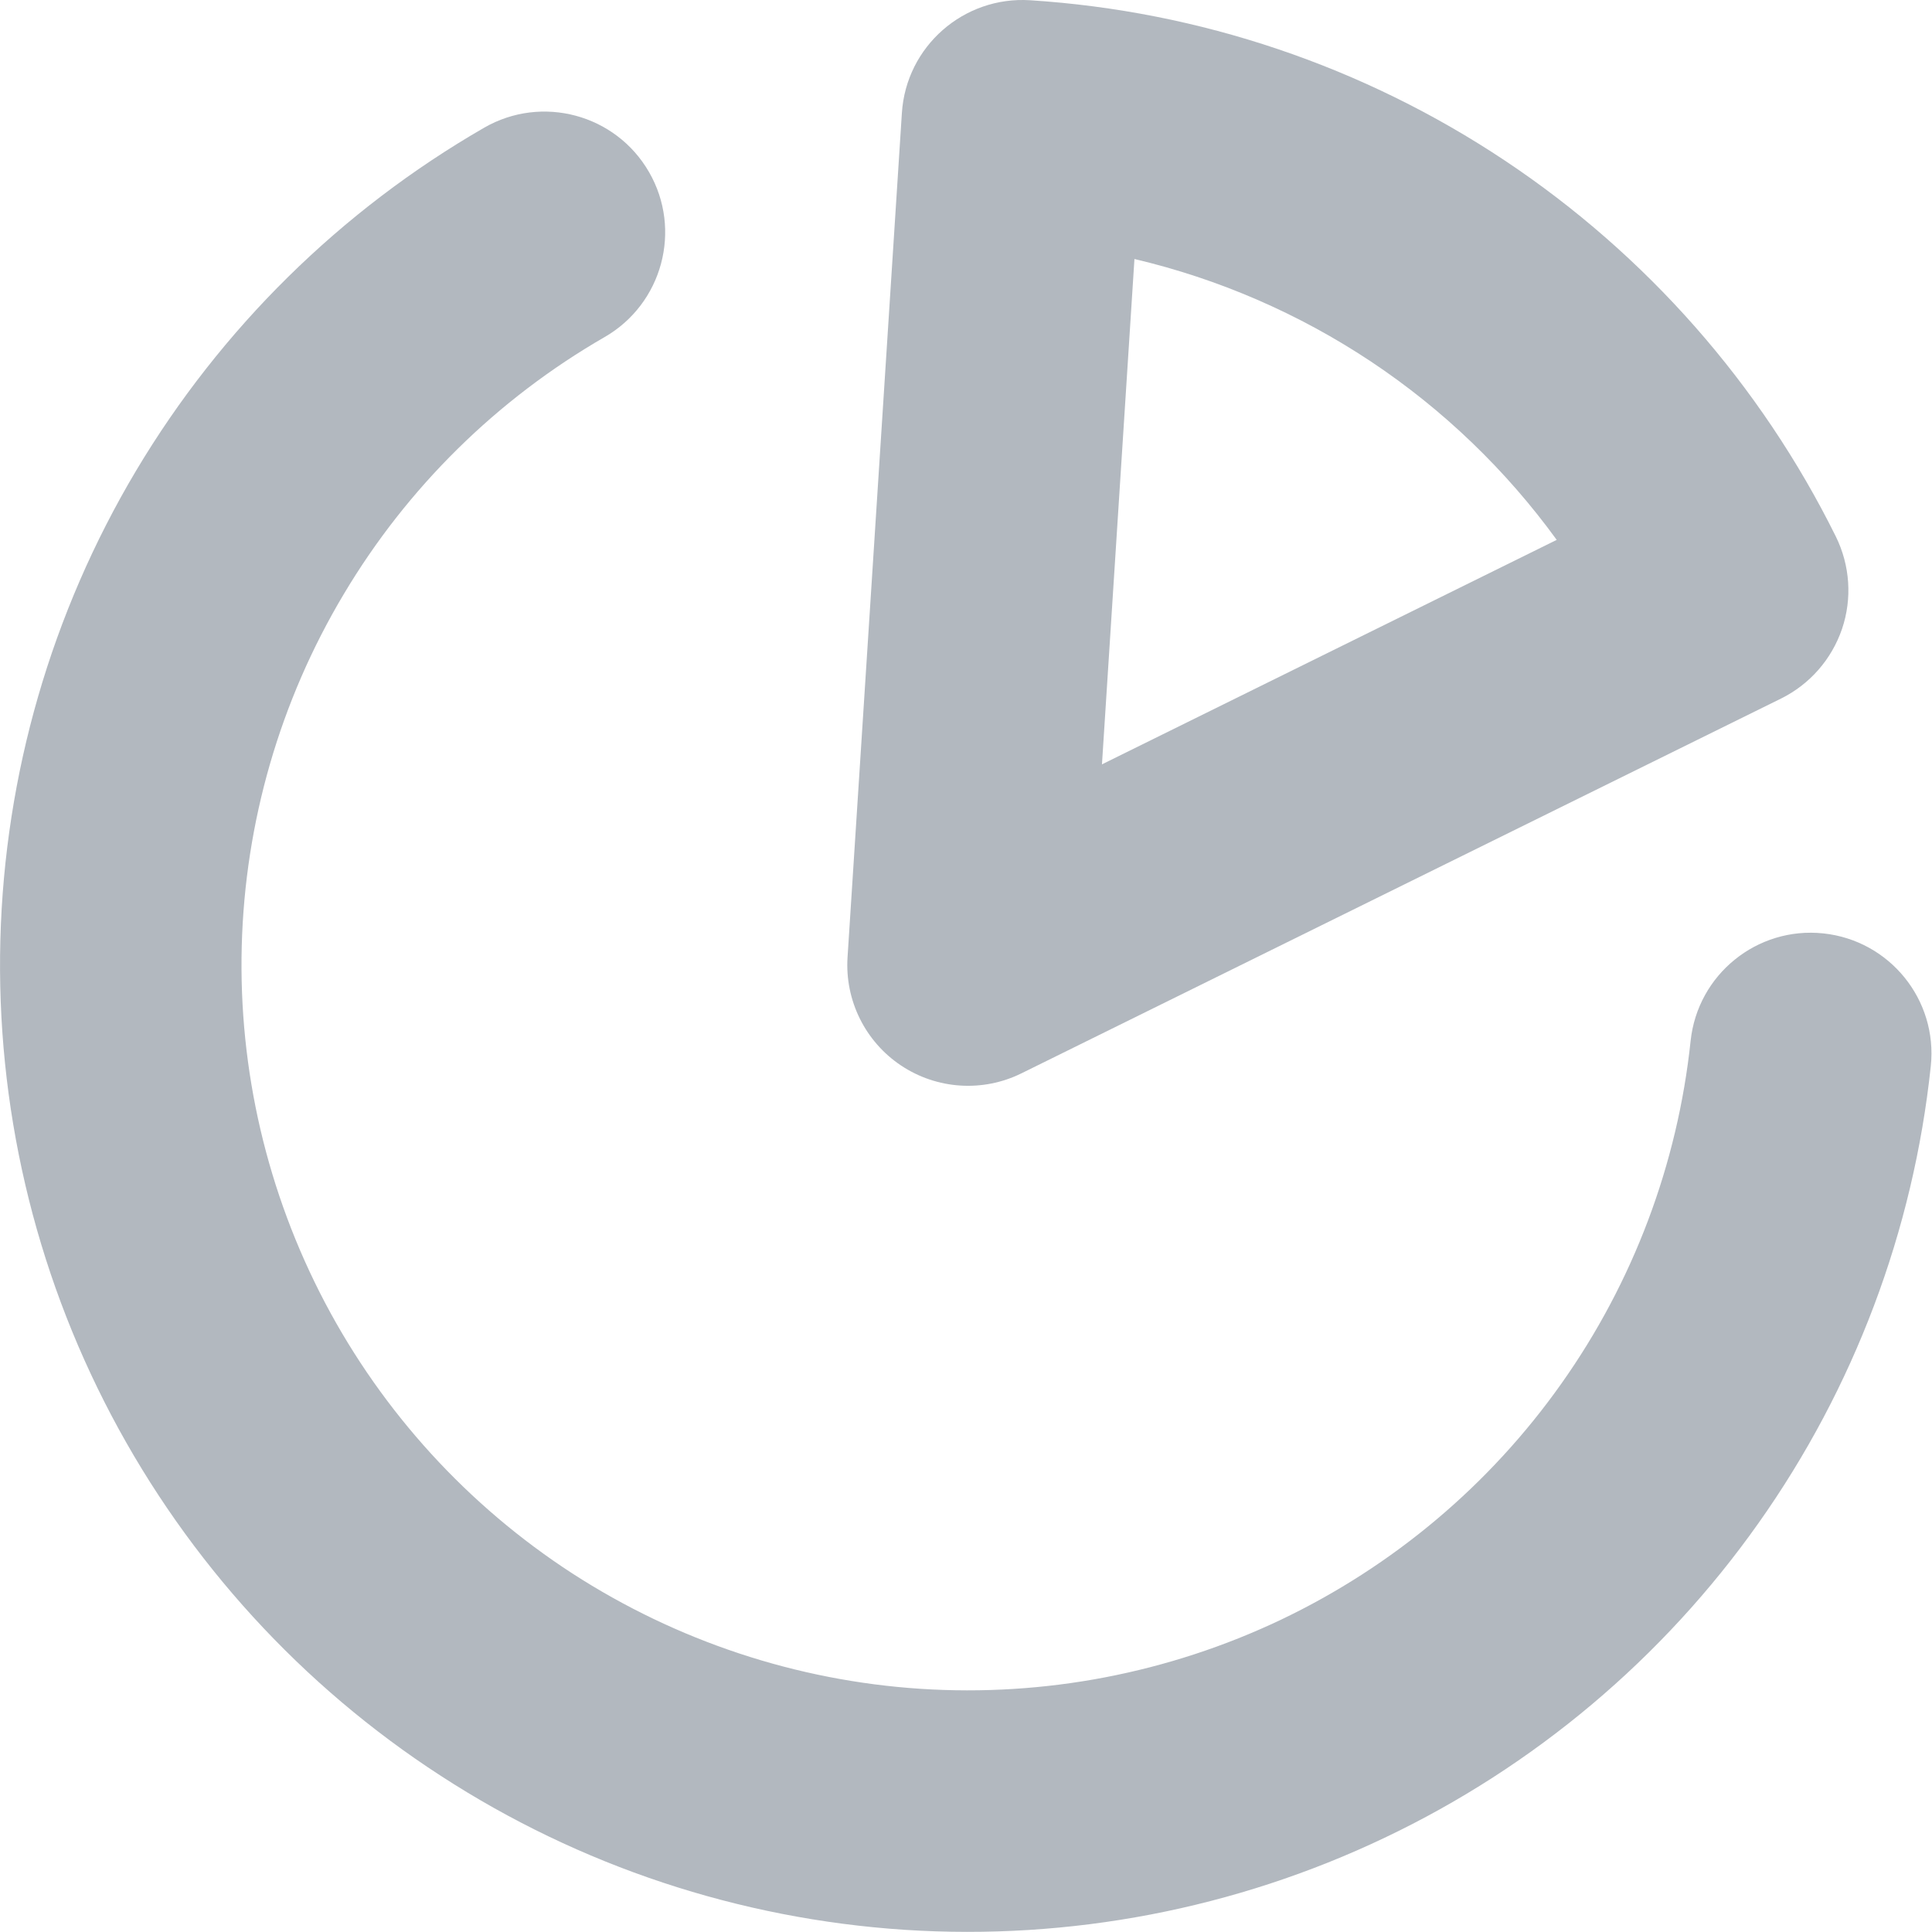
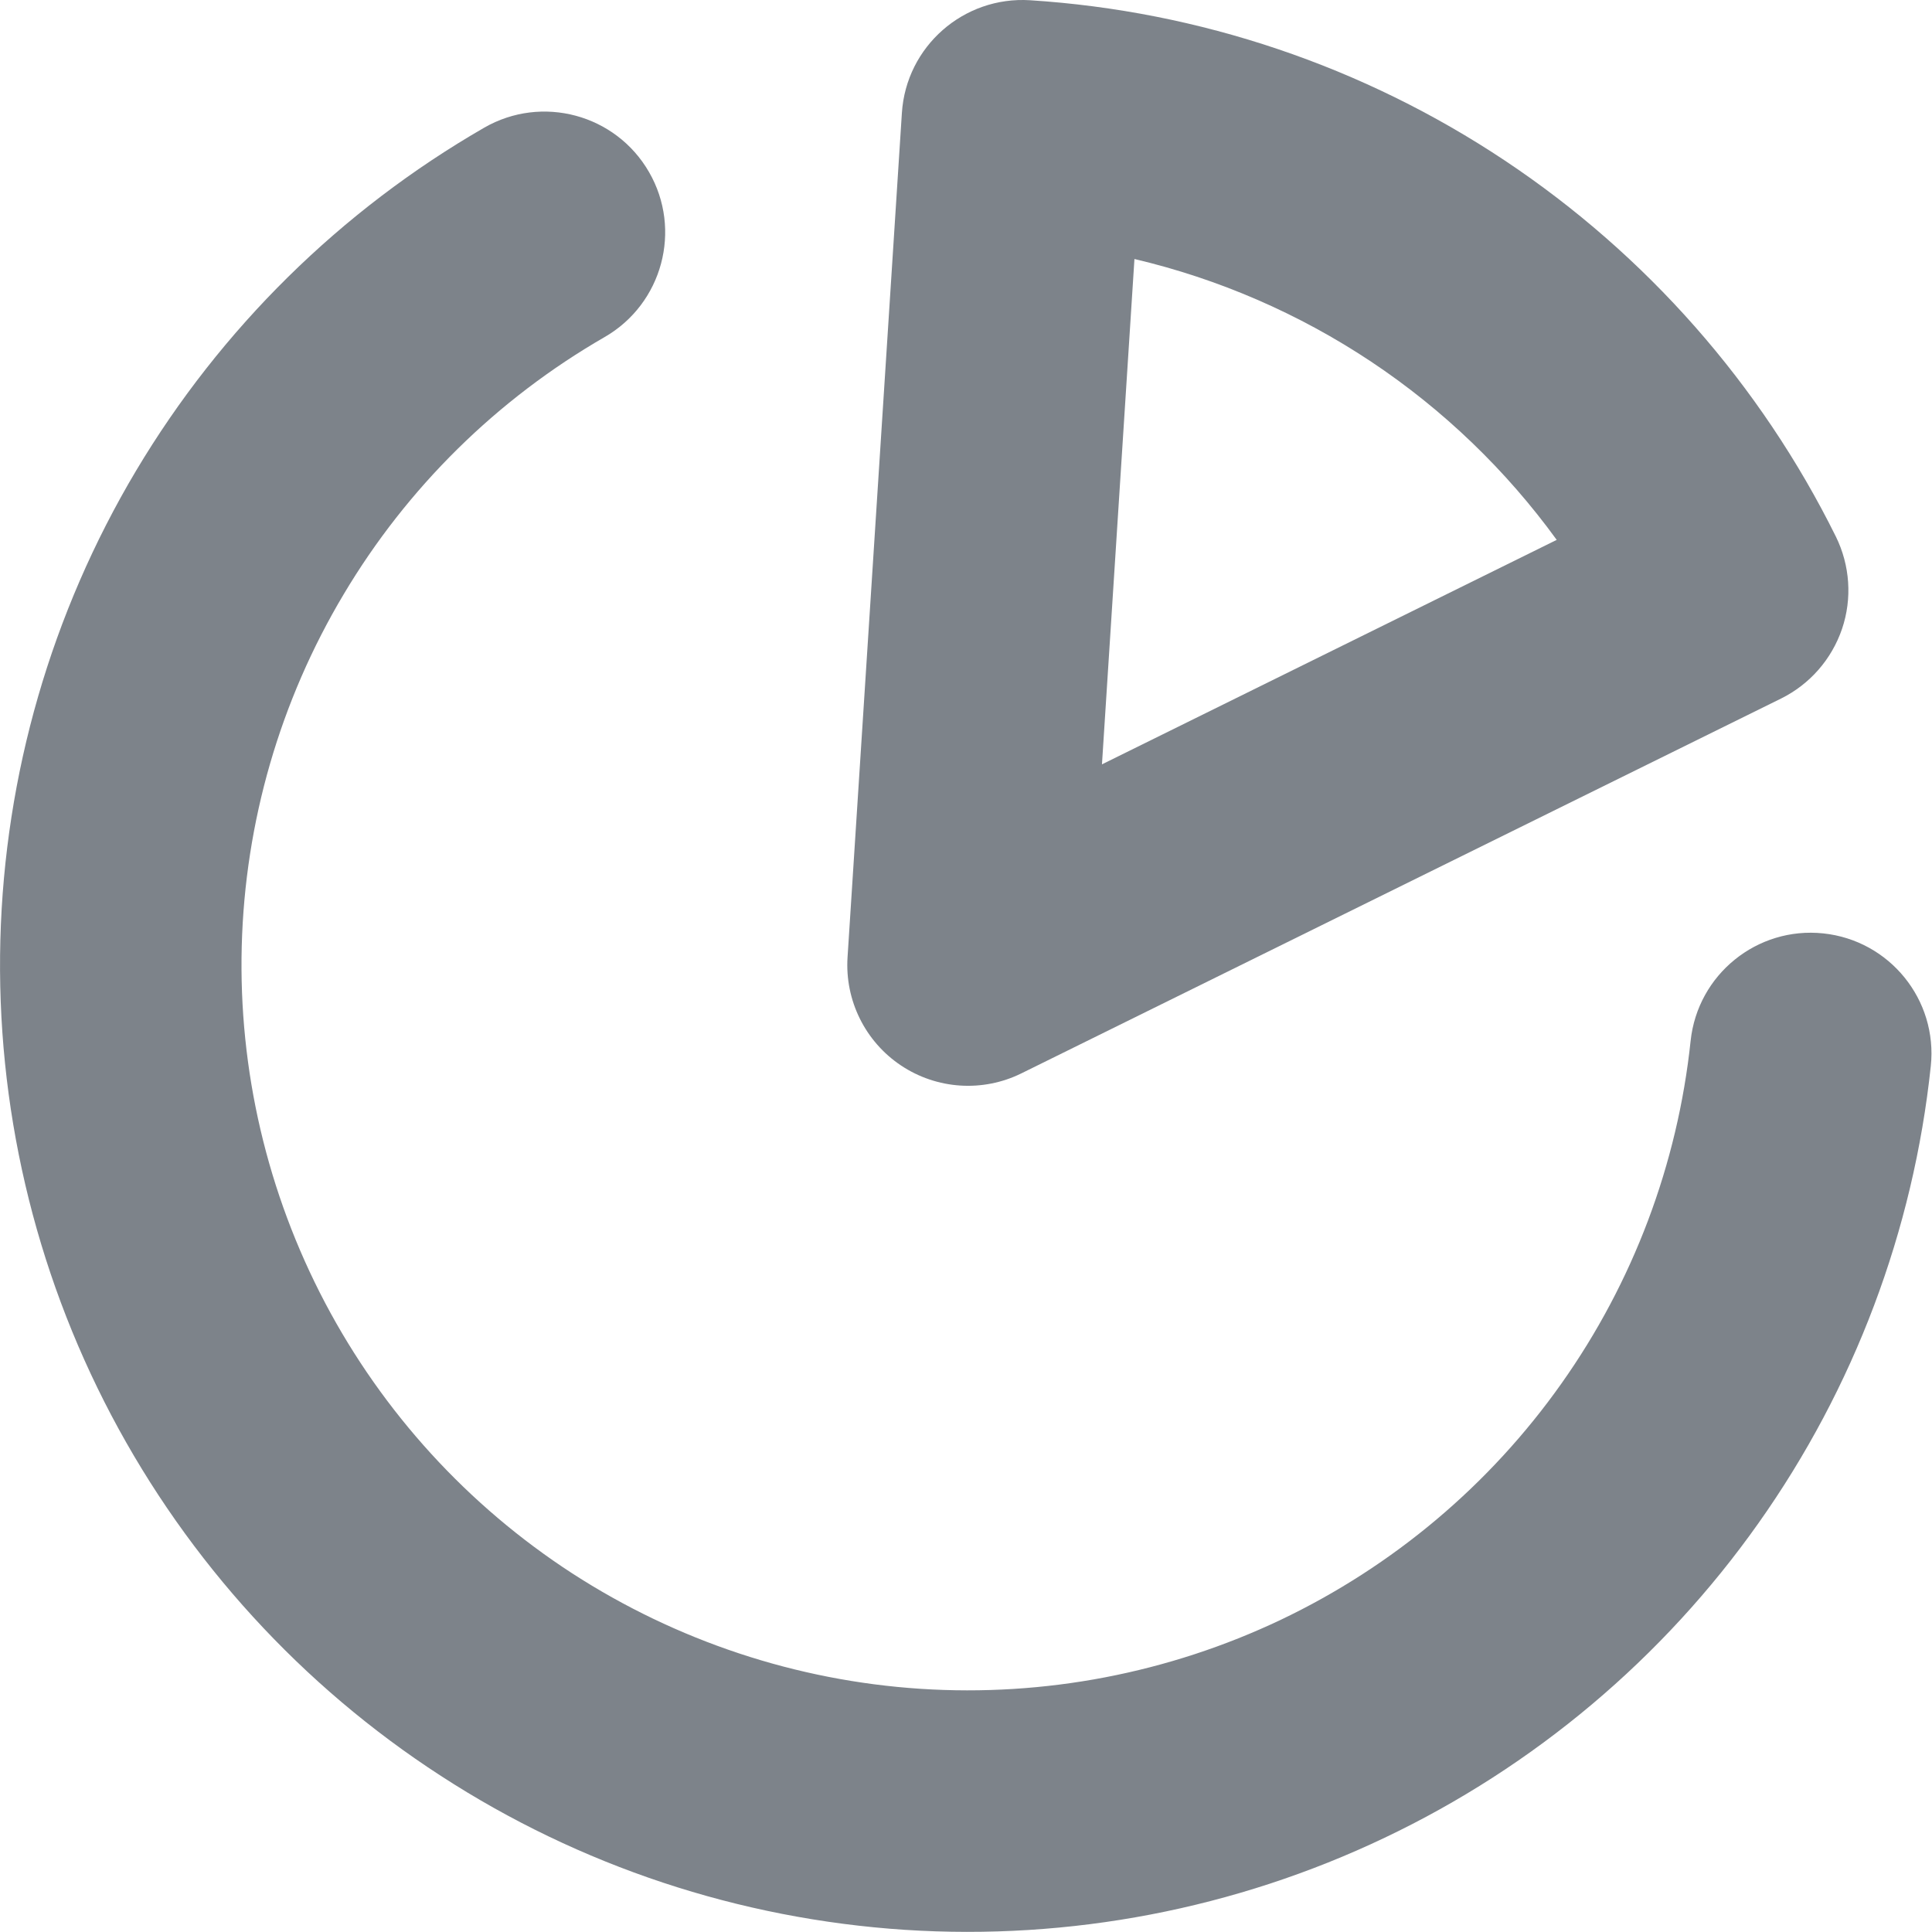
<svg xmlns="http://www.w3.org/2000/svg" width="16" height="16" viewBox="0 0 16 16" fill="none">
-   <path fill-rule="evenodd" clip-rule="evenodd" d="M8.531 0.002C7.98 -0.033 7.504 0.385 7.469 0.936L7.019 7.928C6.996 8.284 7.165 8.626 7.462 8.824C7.759 9.022 8.139 9.047 8.459 8.889L14.75 5.785C14.988 5.667 15.169 5.46 15.255 5.208C15.34 4.957 15.321 4.682 15.204 4.444C14.58 3.184 13.634 2.11 12.463 1.33C11.292 0.55 9.936 0.092 8.531 0.002ZM9.126 6.33L9.395 2.145C10.091 2.309 10.755 2.596 11.355 2.995C11.953 3.393 12.473 3.894 12.892 4.471L9.126 6.33Z" fill="#B2B8BF" />
-   <path d="M5.008 2.791C5.486 2.515 5.651 1.903 5.375 1.425C5.099 0.946 4.487 0.782 4.009 1.058C2.821 1.743 1.829 2.721 1.127 3.898C0.426 5.075 0.039 6.413 0.003 7.783C-0.033 9.152 0.283 10.508 0.922 11.721C1.561 12.933 2.501 13.962 3.651 14.707C4.801 15.454 6.124 15.892 7.493 15.982C8.861 16.071 10.23 15.809 11.468 15.219C12.706 14.63 13.772 13.733 14.563 12.614C15.355 11.495 15.846 10.192 15.99 8.829C16.048 8.28 15.649 7.788 15.1 7.73C14.551 7.672 14.059 8.071 14.001 8.62C13.893 9.642 13.525 10.619 12.931 11.458C12.337 12.298 11.537 12.971 10.608 13.414C9.678 13.856 8.651 14.053 7.623 13.986C6.596 13.919 5.603 13.589 4.739 13.03C3.876 12.47 3.171 11.698 2.692 10.789C2.213 9.879 1.975 8.862 2.002 7.835C2.029 6.808 2.319 5.805 2.846 4.922C3.372 4.038 4.116 3.305 5.008 2.791Z" fill="#B2B8BF" />
+   <path fill-rule="evenodd" clip-rule="evenodd" d="M8.531 0.002C7.98 -0.033 7.504 0.385 7.469 0.936L7.019 7.928C6.996 8.284 7.165 8.626 7.462 8.824C7.759 9.022 8.139 9.047 8.459 8.889L14.75 5.785C14.988 5.667 15.169 5.46 15.255 5.208C15.34 4.957 15.321 4.682 15.204 4.444C14.58 3.184 13.634 2.11 12.463 1.33C11.292 0.55 9.936 0.092 8.531 0.002ZM9.126 6.33L9.395 2.145C10.091 2.309 10.755 2.596 11.355 2.995C11.953 3.393 12.473 3.894 12.892 4.471L9.126 6.33Z" fill="#7D838A" />
+   <path d="M5.008 2.791C5.486 2.515 5.651 1.903 5.375 1.425C5.099 0.946 4.487 0.782 4.009 1.058C2.821 1.743 1.829 2.721 1.127 3.898C0.426 5.075 0.039 6.413 0.003 7.783C-0.033 9.152 0.283 10.508 0.922 11.721C1.561 12.933 2.501 13.962 3.651 14.707C4.801 15.454 6.124 15.892 7.493 15.982C8.861 16.071 10.23 15.809 11.468 15.219C12.706 14.63 13.772 13.733 14.563 12.614C15.355 11.495 15.846 10.192 15.99 8.829C16.048 8.28 15.649 7.788 15.1 7.73C14.551 7.672 14.059 8.071 14.001 8.62C13.893 9.642 13.525 10.619 12.931 11.458C12.337 12.298 11.537 12.971 10.608 13.414C9.678 13.856 8.651 14.053 7.623 13.986C6.596 13.919 5.603 13.589 4.739 13.03C3.876 12.47 3.171 11.698 2.692 10.789C2.213 9.879 1.975 8.862 2.002 7.835C2.029 6.808 2.319 5.805 2.846 4.922C3.372 4.038 4.116 3.305 5.008 2.791Z" fill="#7D838A" />
</svg>
